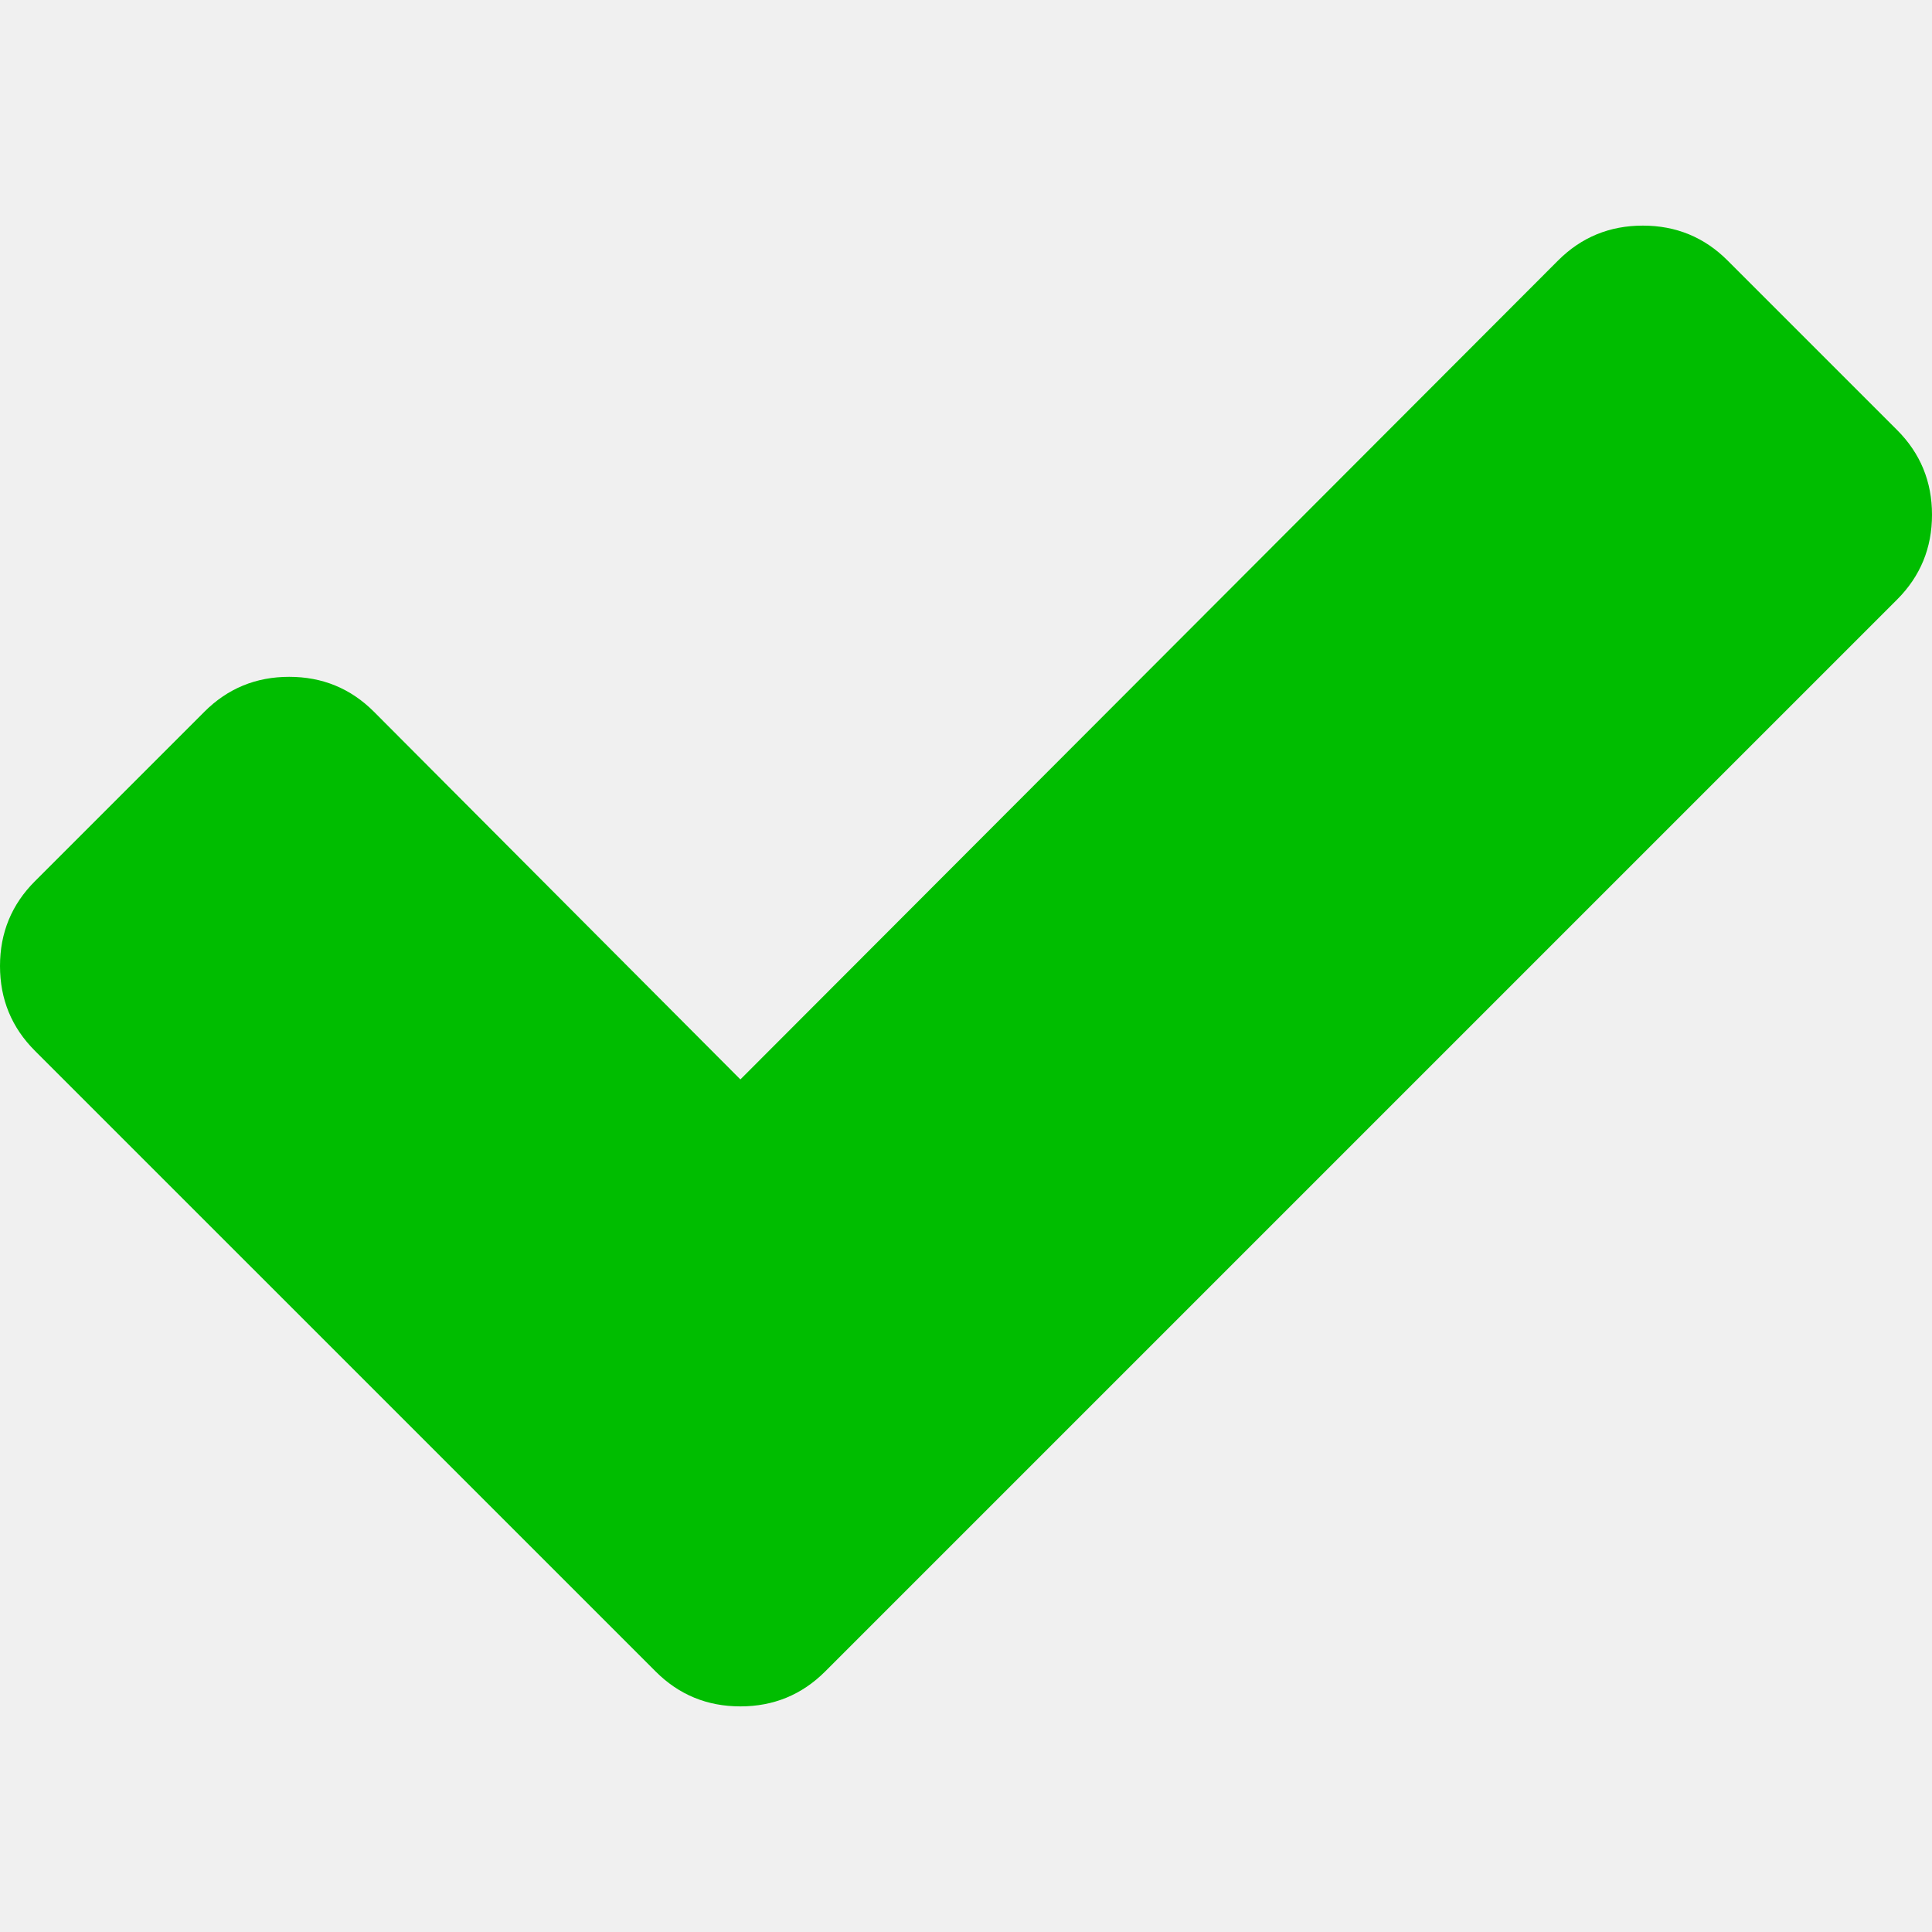
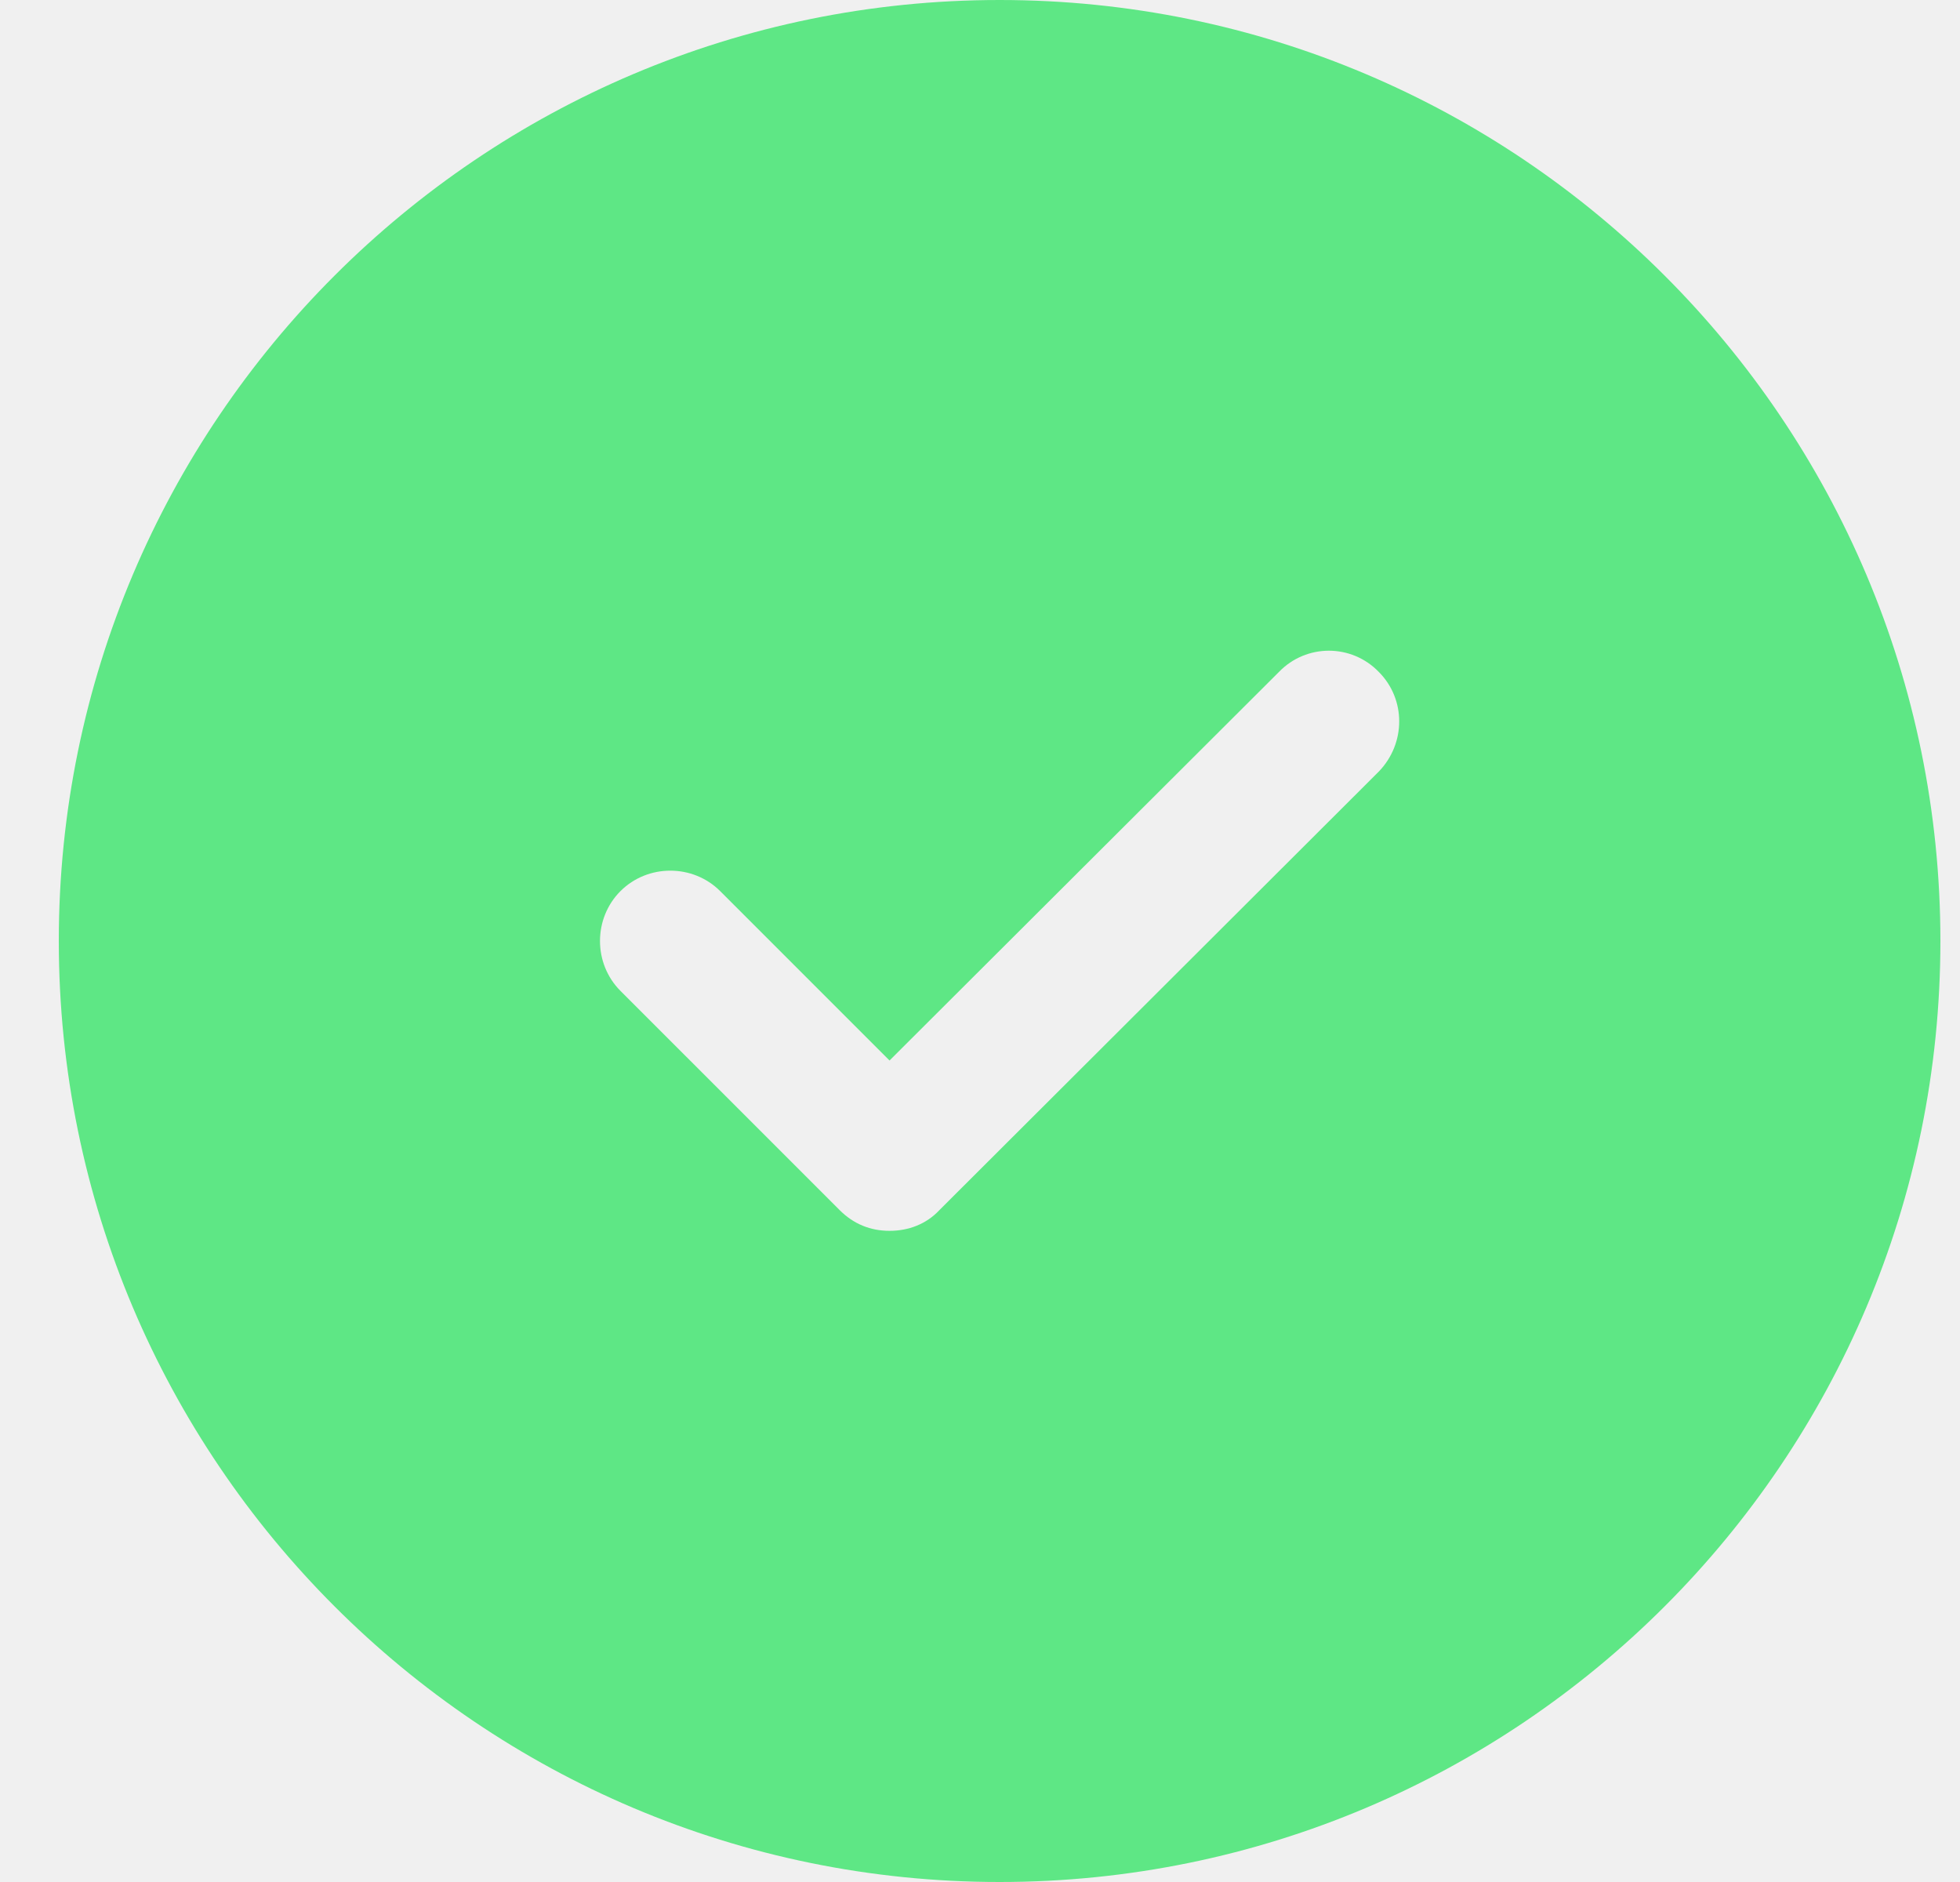
- <svg xmlns="http://www.w3.org/2000/svg" version="1.1" width="512" height="512" x="0" y="0" viewBox="0 0 442.533 442.533" style="enable-background:new 0 0 512 512" xml:space="preserve" class="" id="svg38">
-   <defs id="defs42" />
-   <g id="g36">
-     <g id="g4">
-       <path d="M434.539,98.499l-38.828-38.828c-5.324-5.328-11.799-7.993-19.41-7.993c-7.618,0-14.093,2.665-19.417,7.993L169.59,247.248   l-83.939-84.225c-5.33-5.33-11.801-7.992-19.412-7.992c-7.616,0-14.087,2.662-19.417,7.992L7.994,201.852   C2.664,207.181,0,213.654,0,221.269c0,7.609,2.664,14.088,7.994,19.416l103.351,103.349l38.831,38.828   c5.327,5.332,11.8,7.994,19.414,7.994c7.611,0,14.084-2.669,19.414-7.994l38.83-38.828L434.539,137.33   c5.325-5.33,7.994-11.802,7.994-19.417C442.537,110.302,439.864,103.829,434.539,98.499z" fill="#666666" data-original="#000000" class="" id="path2" style="fill:#00bd00;fill-opacity:1" />
-     </g>
-     <g id="g6">
- </g>
-     <g id="g8">
- </g>
-     <g id="g10">
- </g>
-     <g id="g12">
- </g>
-     <g id="g14">
- </g>
-     <g id="g16">
- </g>
-     <g id="g18">
- </g>
-     <g id="g20">
- </g>
-     <g id="g22">
- </g>
-     <g id="g24">
- </g>
-     <g id="g26">
- </g>
-     <g id="g28">
- </g>
-     <g id="g30">
- </g>
-     <g id="g32">
- </g>
-     <g id="g34">
- </g>
+ <svg xmlns="http://www.w3.org/2000/svg" width="25" height="24" viewBox="0 0 25 24" fill="none">
+   <g clip-path="url(#clip0_290_2741)">
+     <path d="M12.75 0C6.126 0 0.75 5.376 0.75 12C0.75 18.624 6.126 24 12.75 24C19.374 24 24.75 18.624 24.75 12C24.75 5.376 19.374 0 12.75 0ZM17.586 9.84L11.982 15.432C11.814 15.612 11.586 15.696 11.346 15.696C11.106 15.696 10.89 15.612 10.71 15.432L7.914 12.636C7.566 12.288 7.566 11.712 7.914 11.364C8.262 11.016 8.838 11.016 9.186 11.364L11.346 13.524L16.314 8.568C16.662 8.208 17.238 8.208 17.586 8.568C17.934 8.916 17.934 9.48 17.586 9.84Z" fill="#5EE785" />
  </g>
+   <defs>
+     <clipPath id="clip0_290_2741">
+       <rect width="24" height="24" fill="white" transform="translate(0.75)" />
+     </clipPath>
+   </defs>
</svg>
